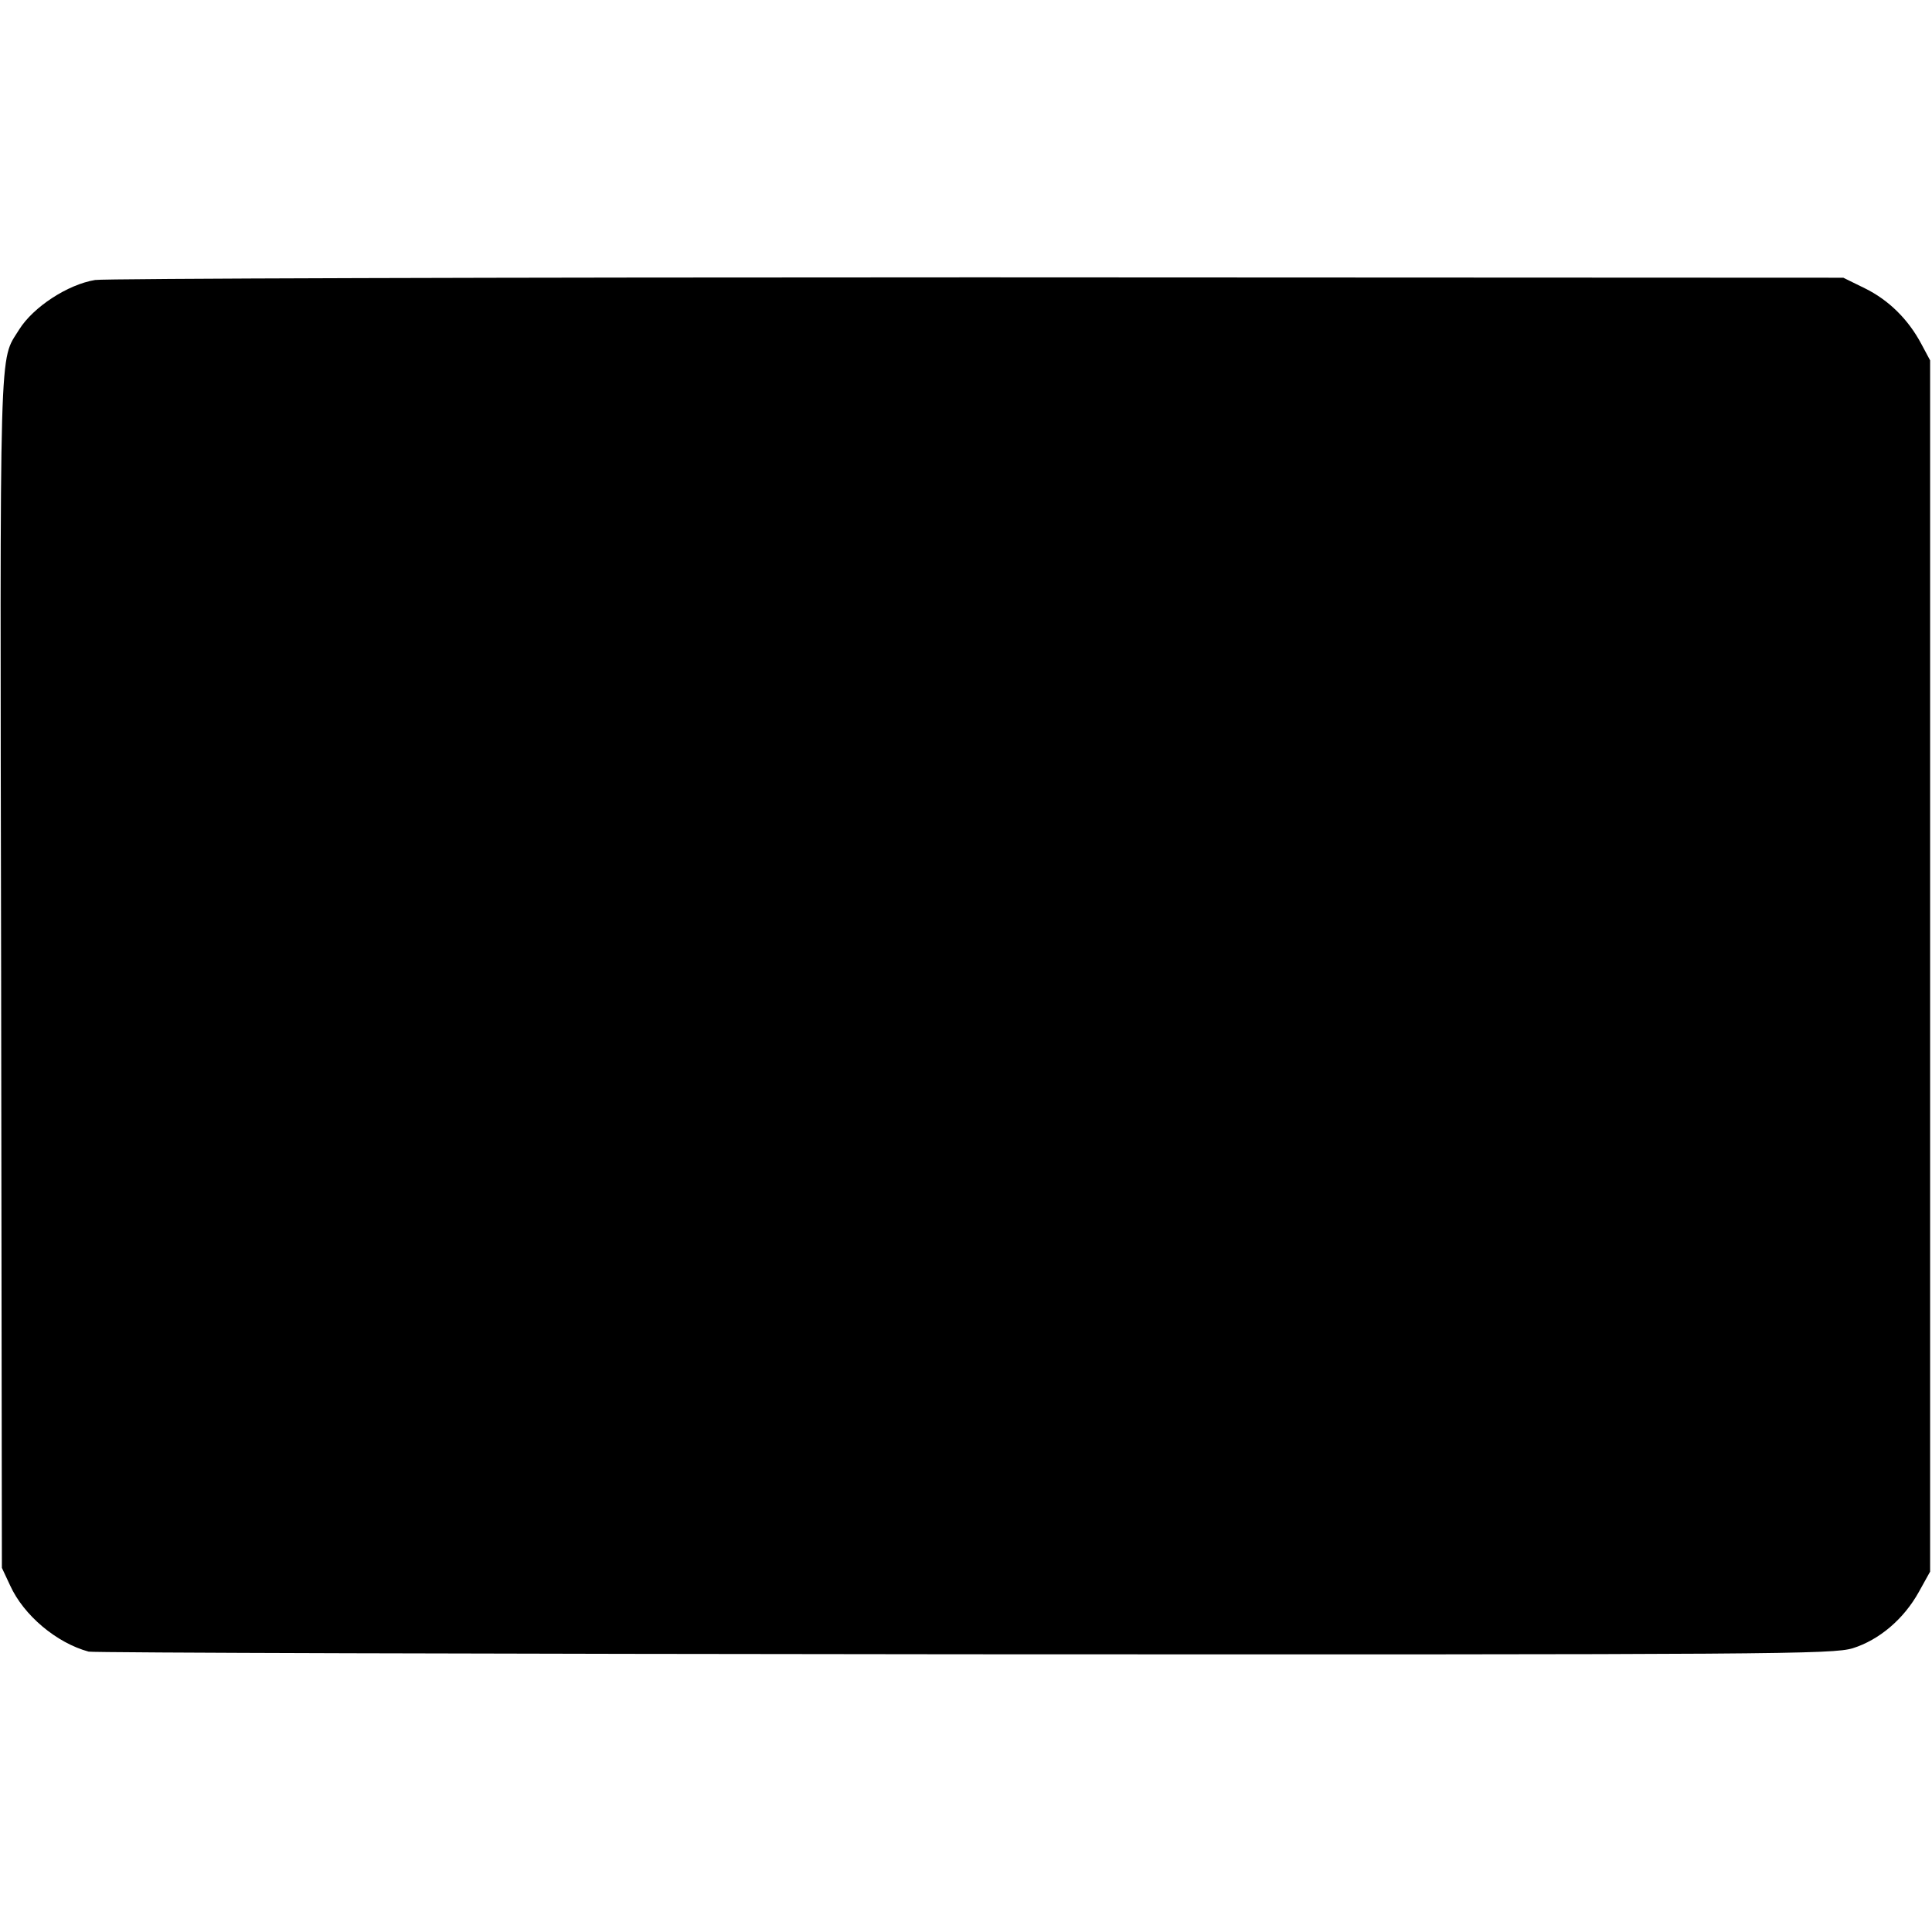
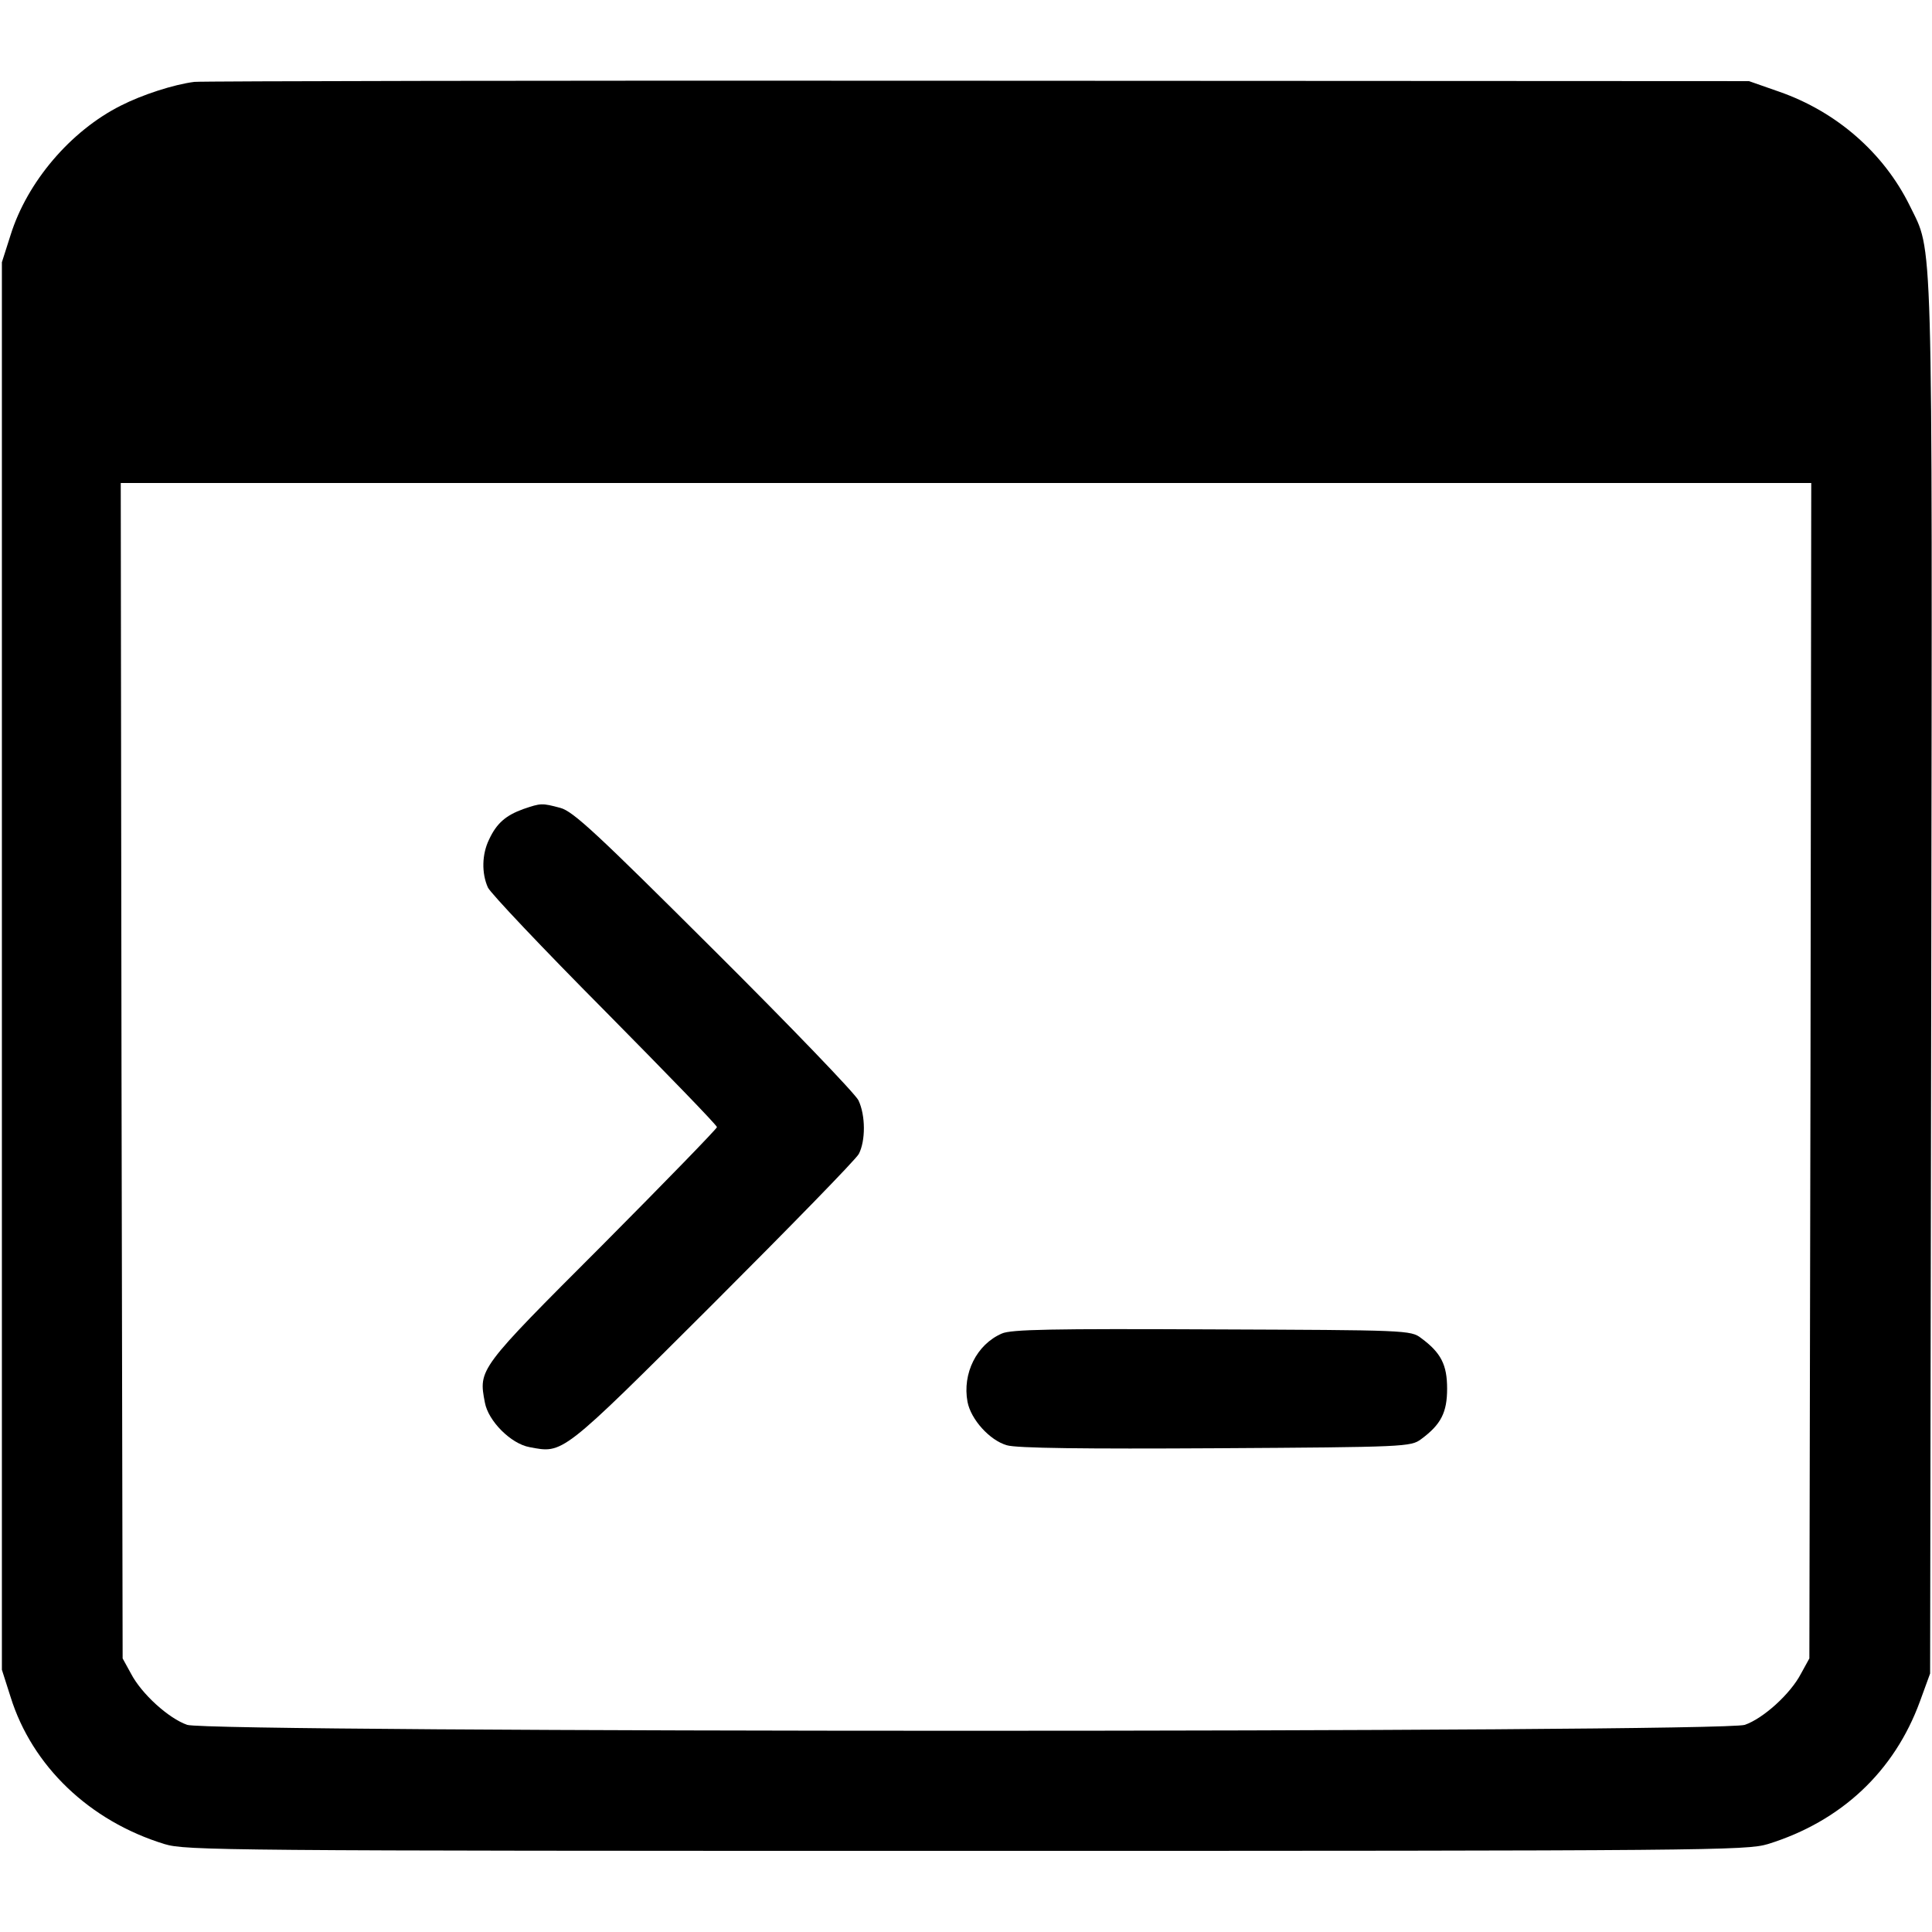
<svg xmlns="http://www.w3.org/2000/svg" version="1.0" width="512pt" height="512pt" viewBox="0 0 512 512" preserveAspectRatio="xMidYMid meet">
  <g transform="translate(0,512) scale(0.1,-0.1)" fill="#000000" stroke="none">
-     <path d="M252 4378 c-73 -12 -164 -72 -201 -131 -54 -88 -51 9 -48 -1702 l2 -1580 22 -47 c36 -79 123 -152 208 -175 11 -3 1055 -6 2319 -7 2163 -1 2302 0 2356 16 70 22 135 77 175 149 l30 54 0 1605 0 1605 -23 43 c-35 66 -87 117 -150 148 l-57 28 -2296 1 c-1263 0 -2315 -3 -2337 -7z" />
+     <path d="M515 4903 c-55 -7 -138 -34 -195 -63 -133 -67 -248 -202 -292 -343 l-23 -72 0 -1865 0 -1865 23 -72 c57 -183 209 -329 408 -390 56 -17 149 -18 2124 -18 1977 0 2068 1 2125 18 194 60 335 192 403 378 l27 74 3 1842 c3 2024 5 1920 -57 2048 -69 140 -194 249 -346 302 l-80 28 -2045 1 c-1125 1 -2058 -1 -2075 -3z m4283 -2620 l-3 -1558 -22 -40 c-28 -54 -100 -119 -149 -136 -58 -21 -4070 -21 -4128 0 -49 17 -121 82 -149 136 l-22 40 -3 1558 -2 1557 2240 0 2240 0 -2 -1557z" />
+     <path d="M1387 2976 c-47 -17 -71 -38 -91 -81 -19 -39 -20 -89 -3 -127 7 -15 146 -162 310 -327 163 -165 297 -303 297 -308 0 -4 -137 -145 -304 -313 -329 -329 -328 -328 -311 -417 9 -49 69 -109 118 -118 90 -17 82 -24 485 378 205 205 380 384 388 399 18 35 18 102 -1 142 -8 17 -180 196 -383 398 -310 309 -373 368 -407 377 -49 13 -51 13 -98 -3z" />
+     <path d="M2655 1586 c-67 -29 -105 -106 -91 -181 9 -47 59 -102 104 -115 25 -8 209 -10 554 -8 504 3 517 4 544 24 53 39 69 71 69 134 0 63 -16 95 -69 134 -27 21 -40 21 -554 23 -423 2 -533 0 -557 -11z" />
  </g>
</svg>
